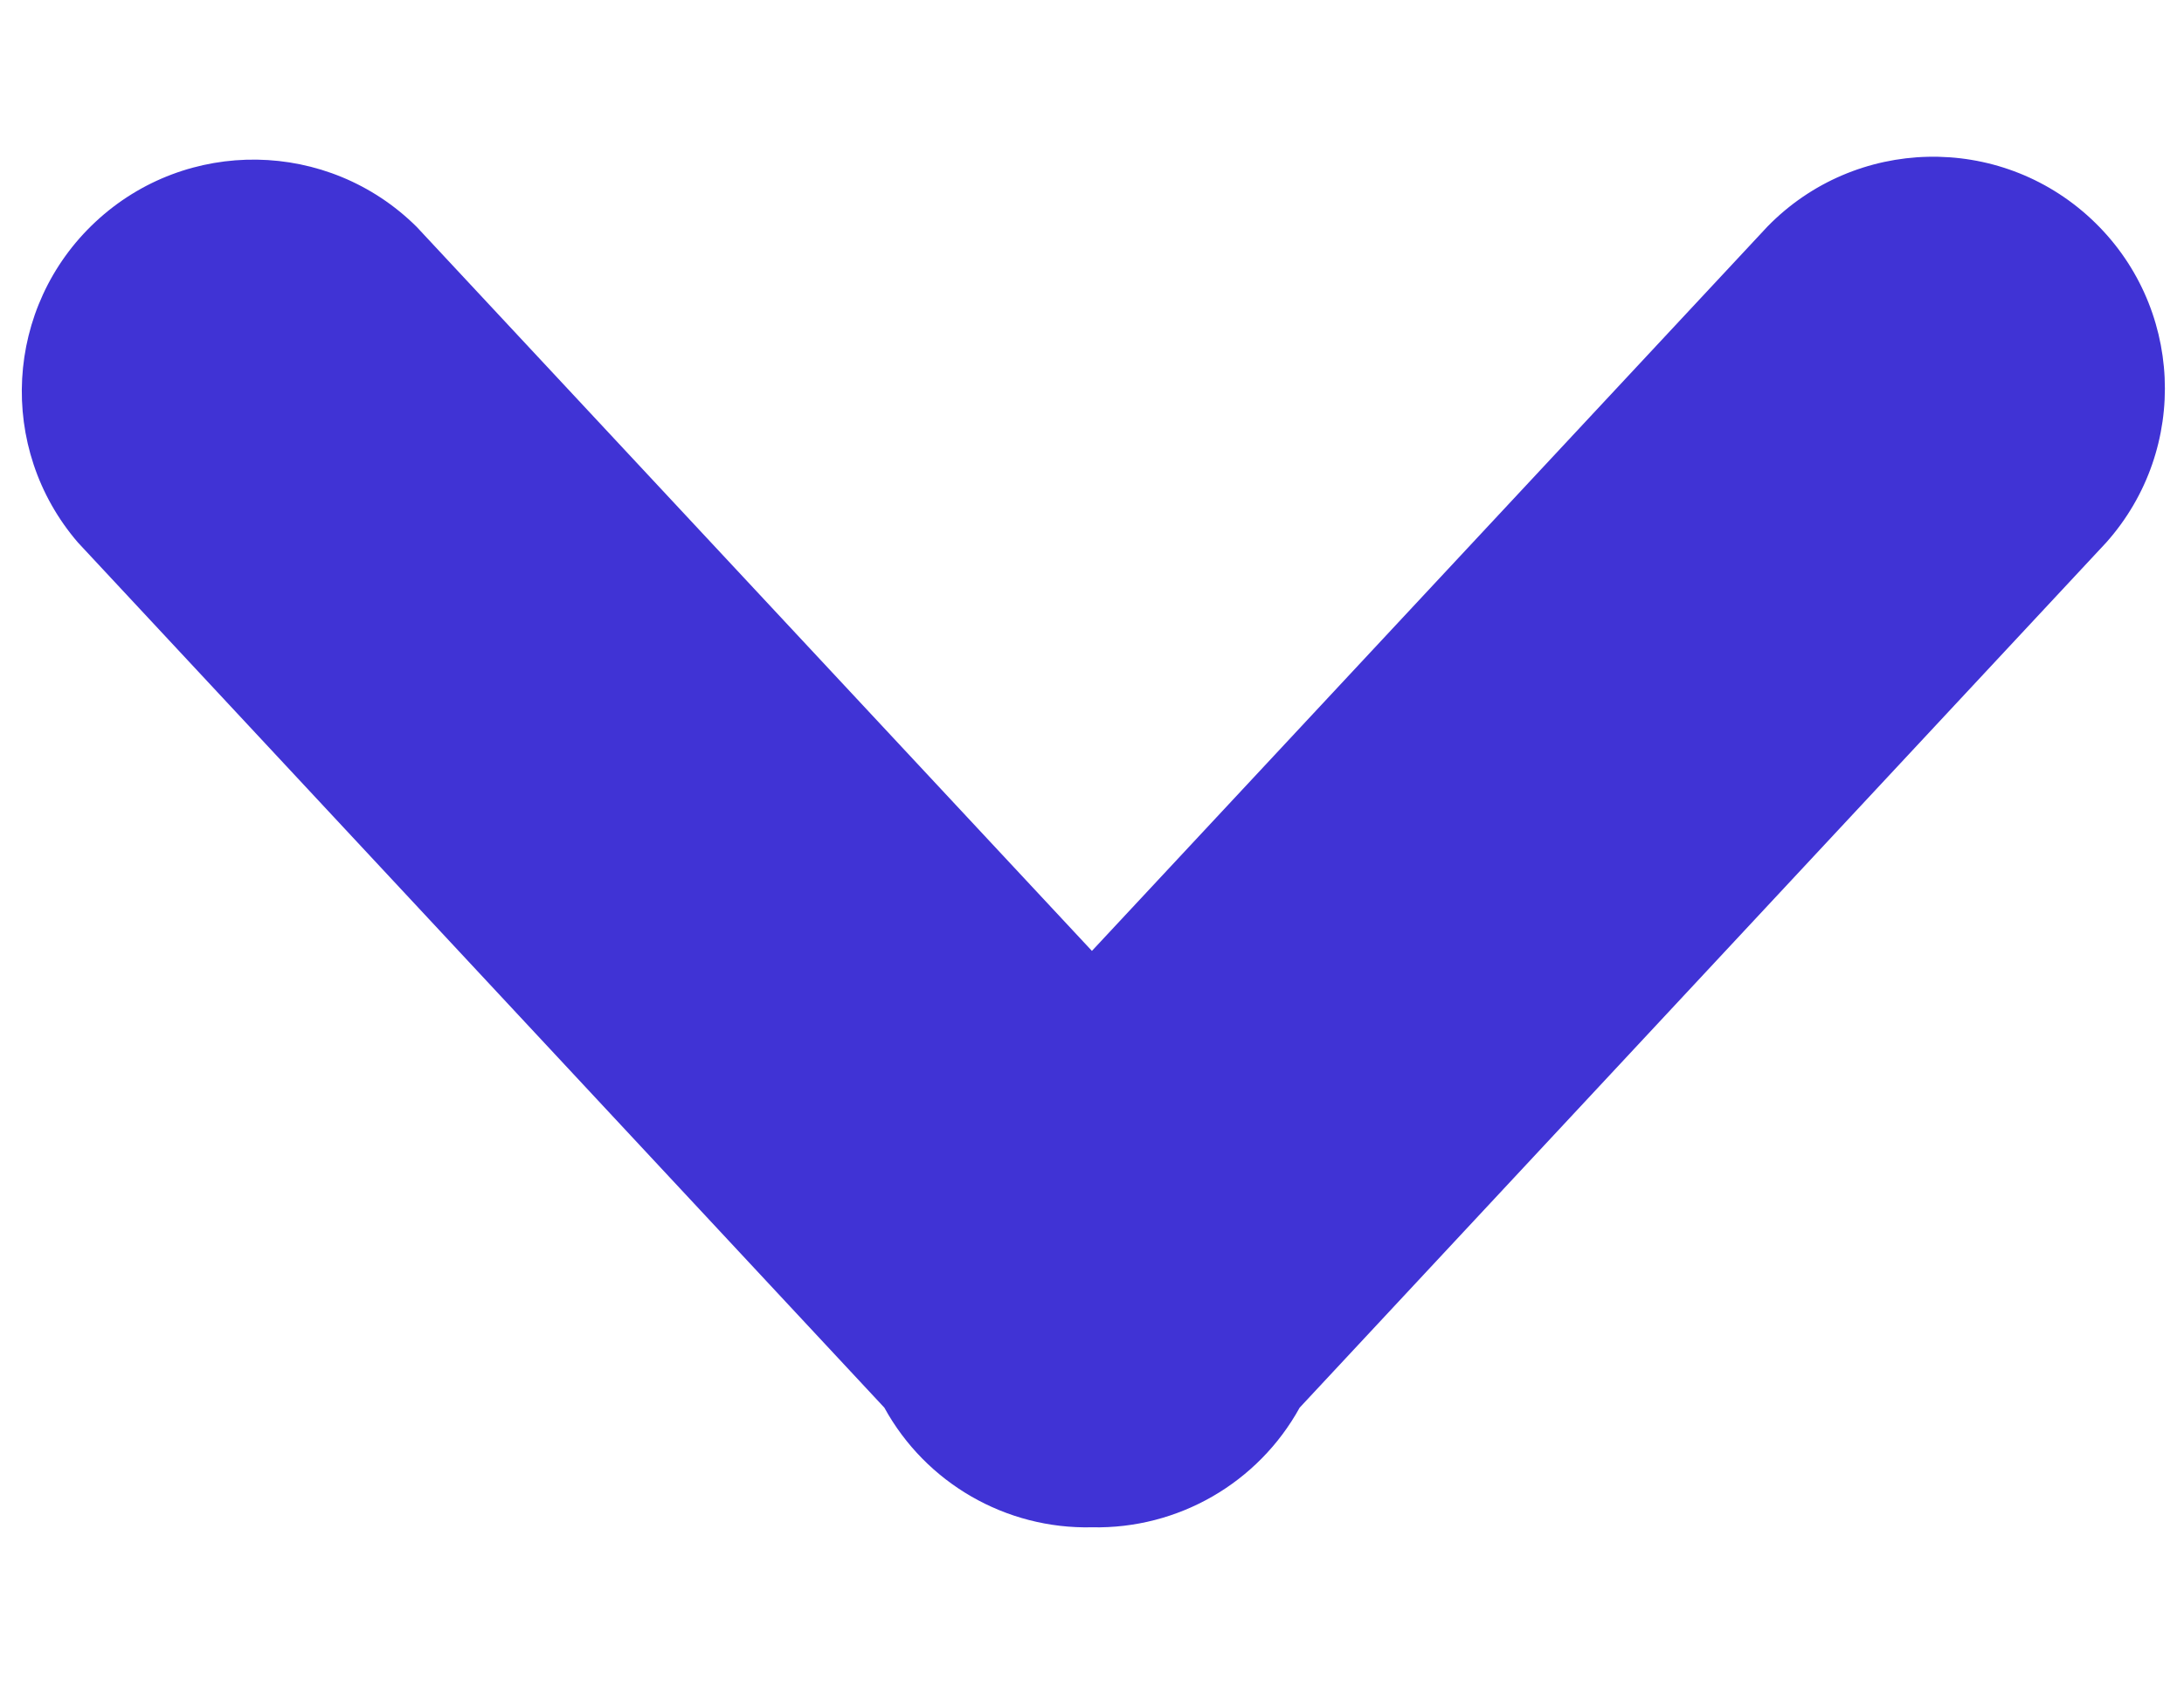
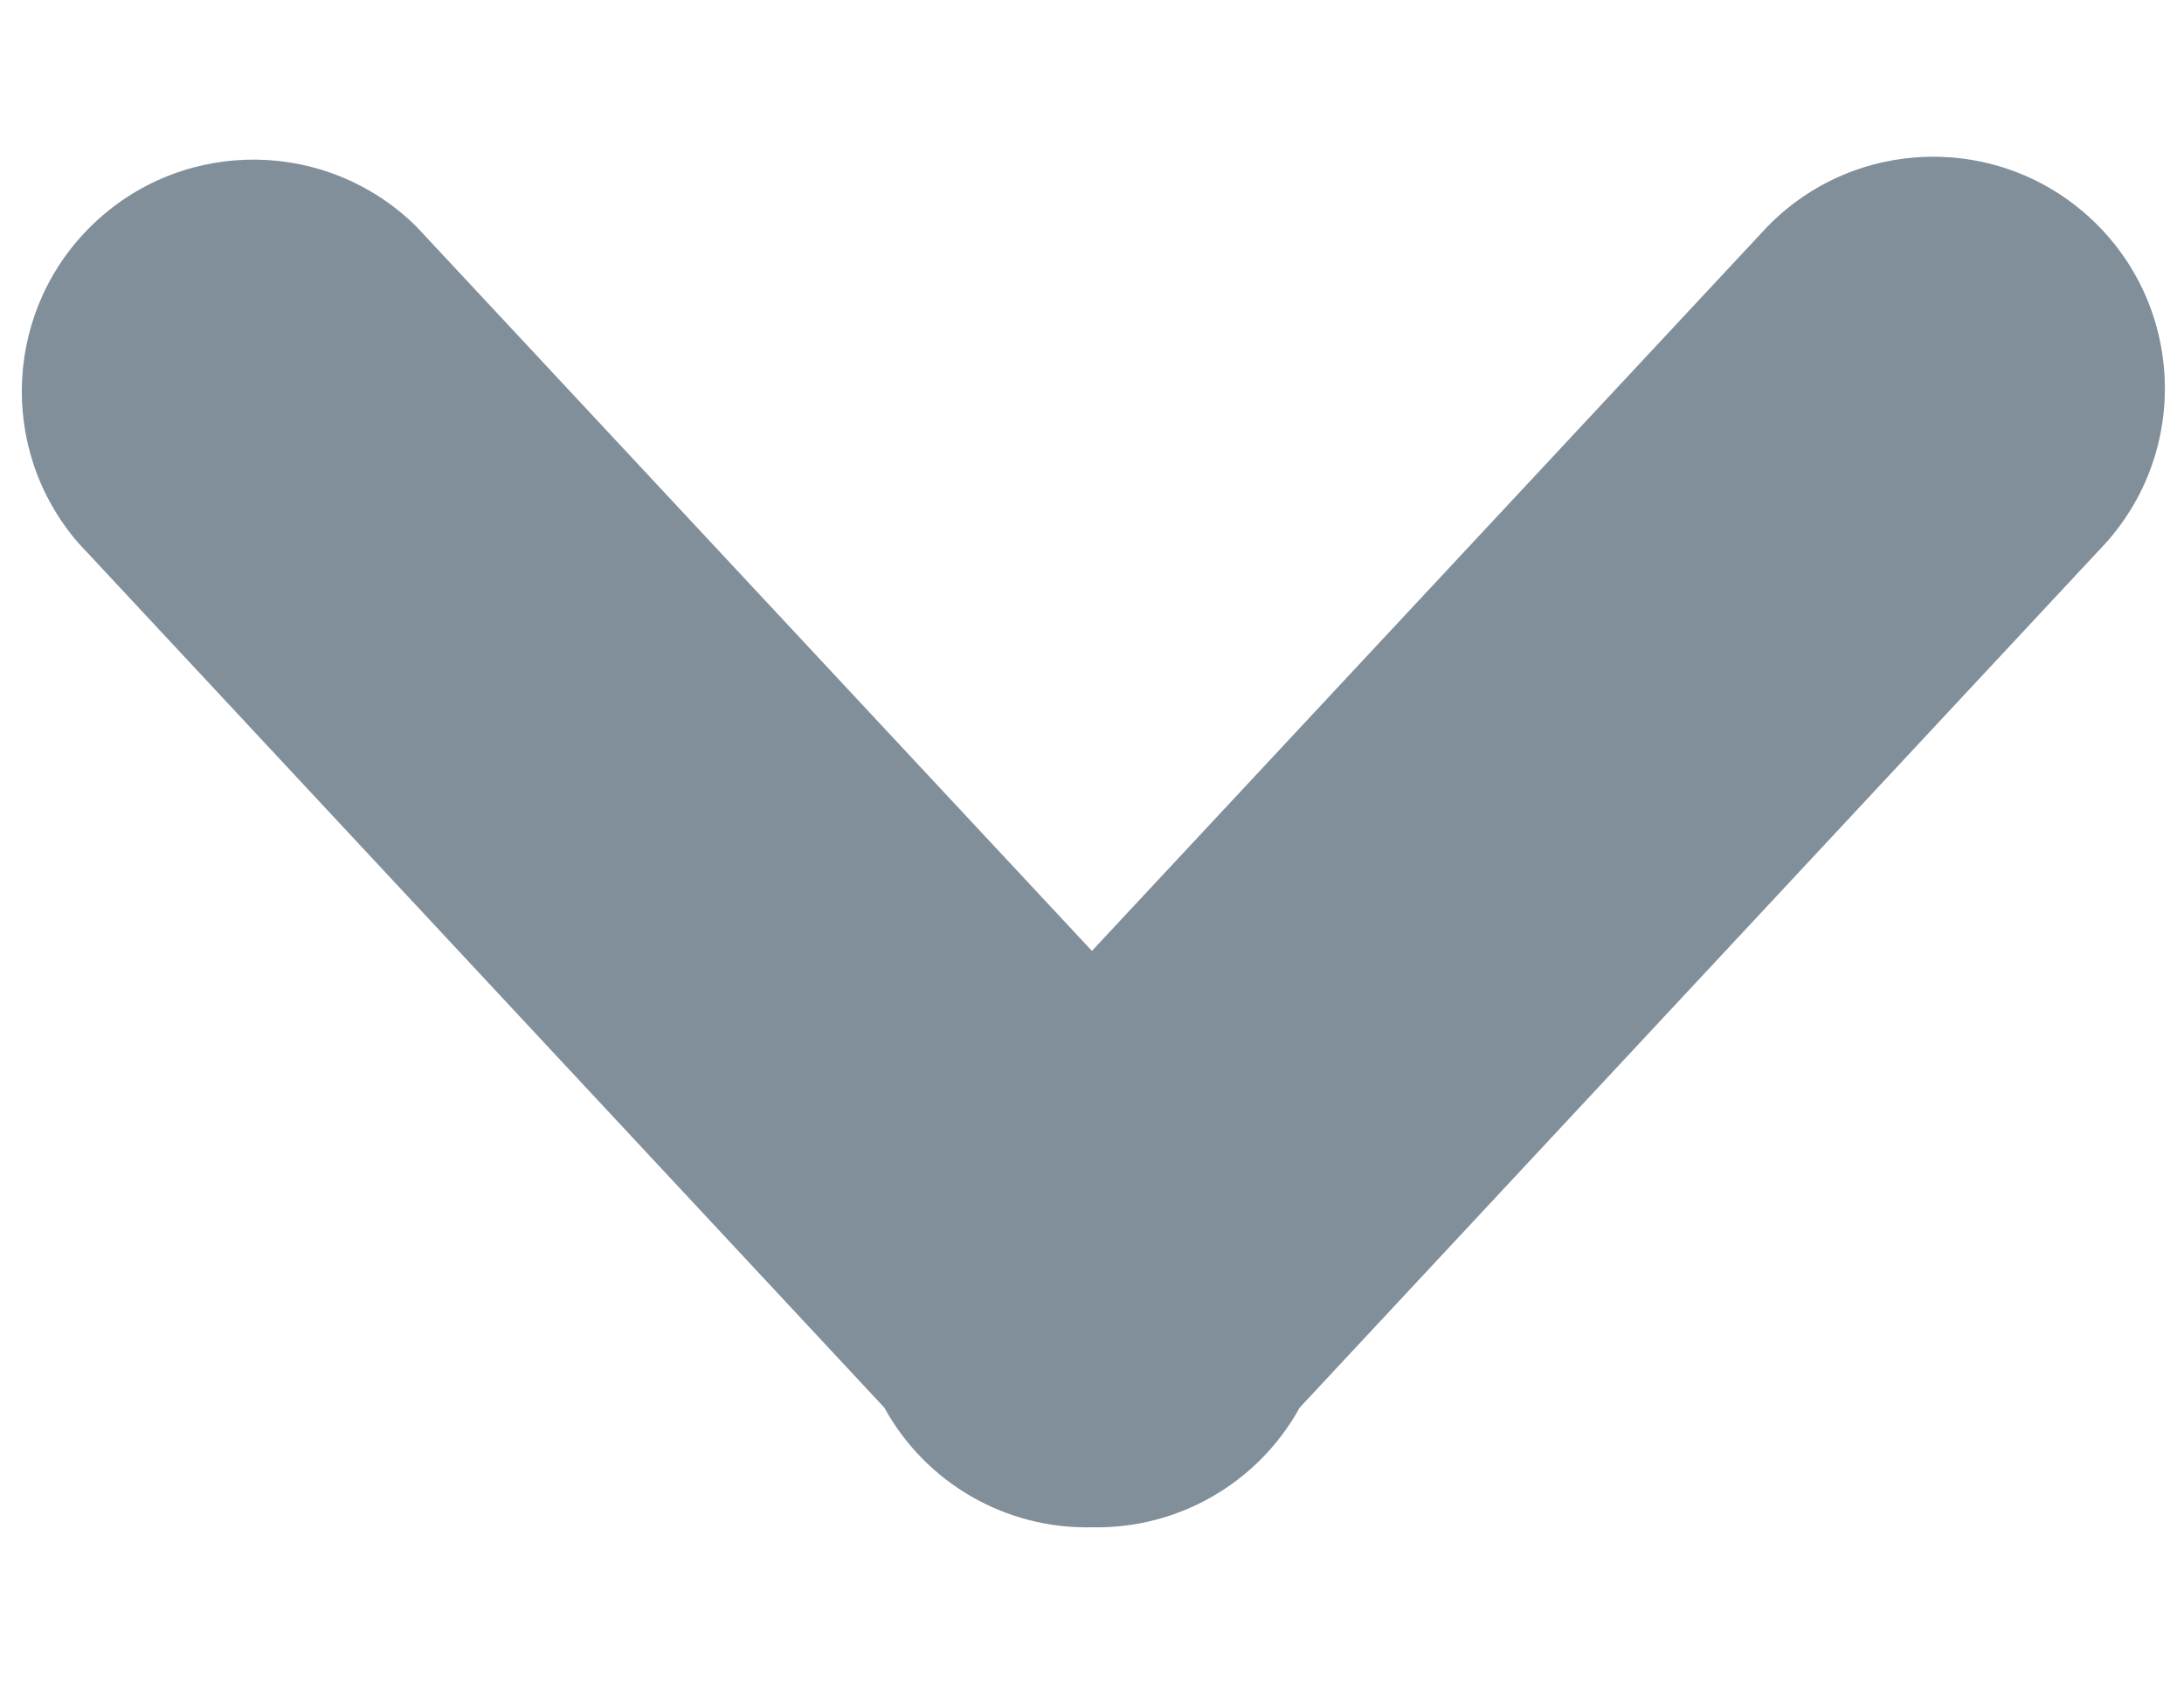
<svg xmlns="http://www.w3.org/2000/svg" viewBox="0 0 13 10">
-   <path d="M6.5 5.659l4.02-4.31a1.379 1.379 0 0 1 2.017 1.88L7.736 8.378A1.378 1.378 0 0 1 6.5 9.09a1.374 1.374 0 0 1-1.236-.712l-4.8-5.149A1.379 1.379 0 0 1 2.48 1.35l4.02 4.31z" fill="#4033D5" fill-rule="evenodd" />
+   <path d="M6.5 5.659l4.02-4.31a1.379 1.379 0 0 1 2.017 1.88L7.736 8.378A1.378 1.378 0 0 1 6.5 9.09a1.374 1.374 0 0 1-1.236-.712l-4.8-5.149A1.379 1.379 0 0 1 2.48 1.35l4.02 4.31z" fill="#818F9B" fill-rule="evenodd" />
</svg>
